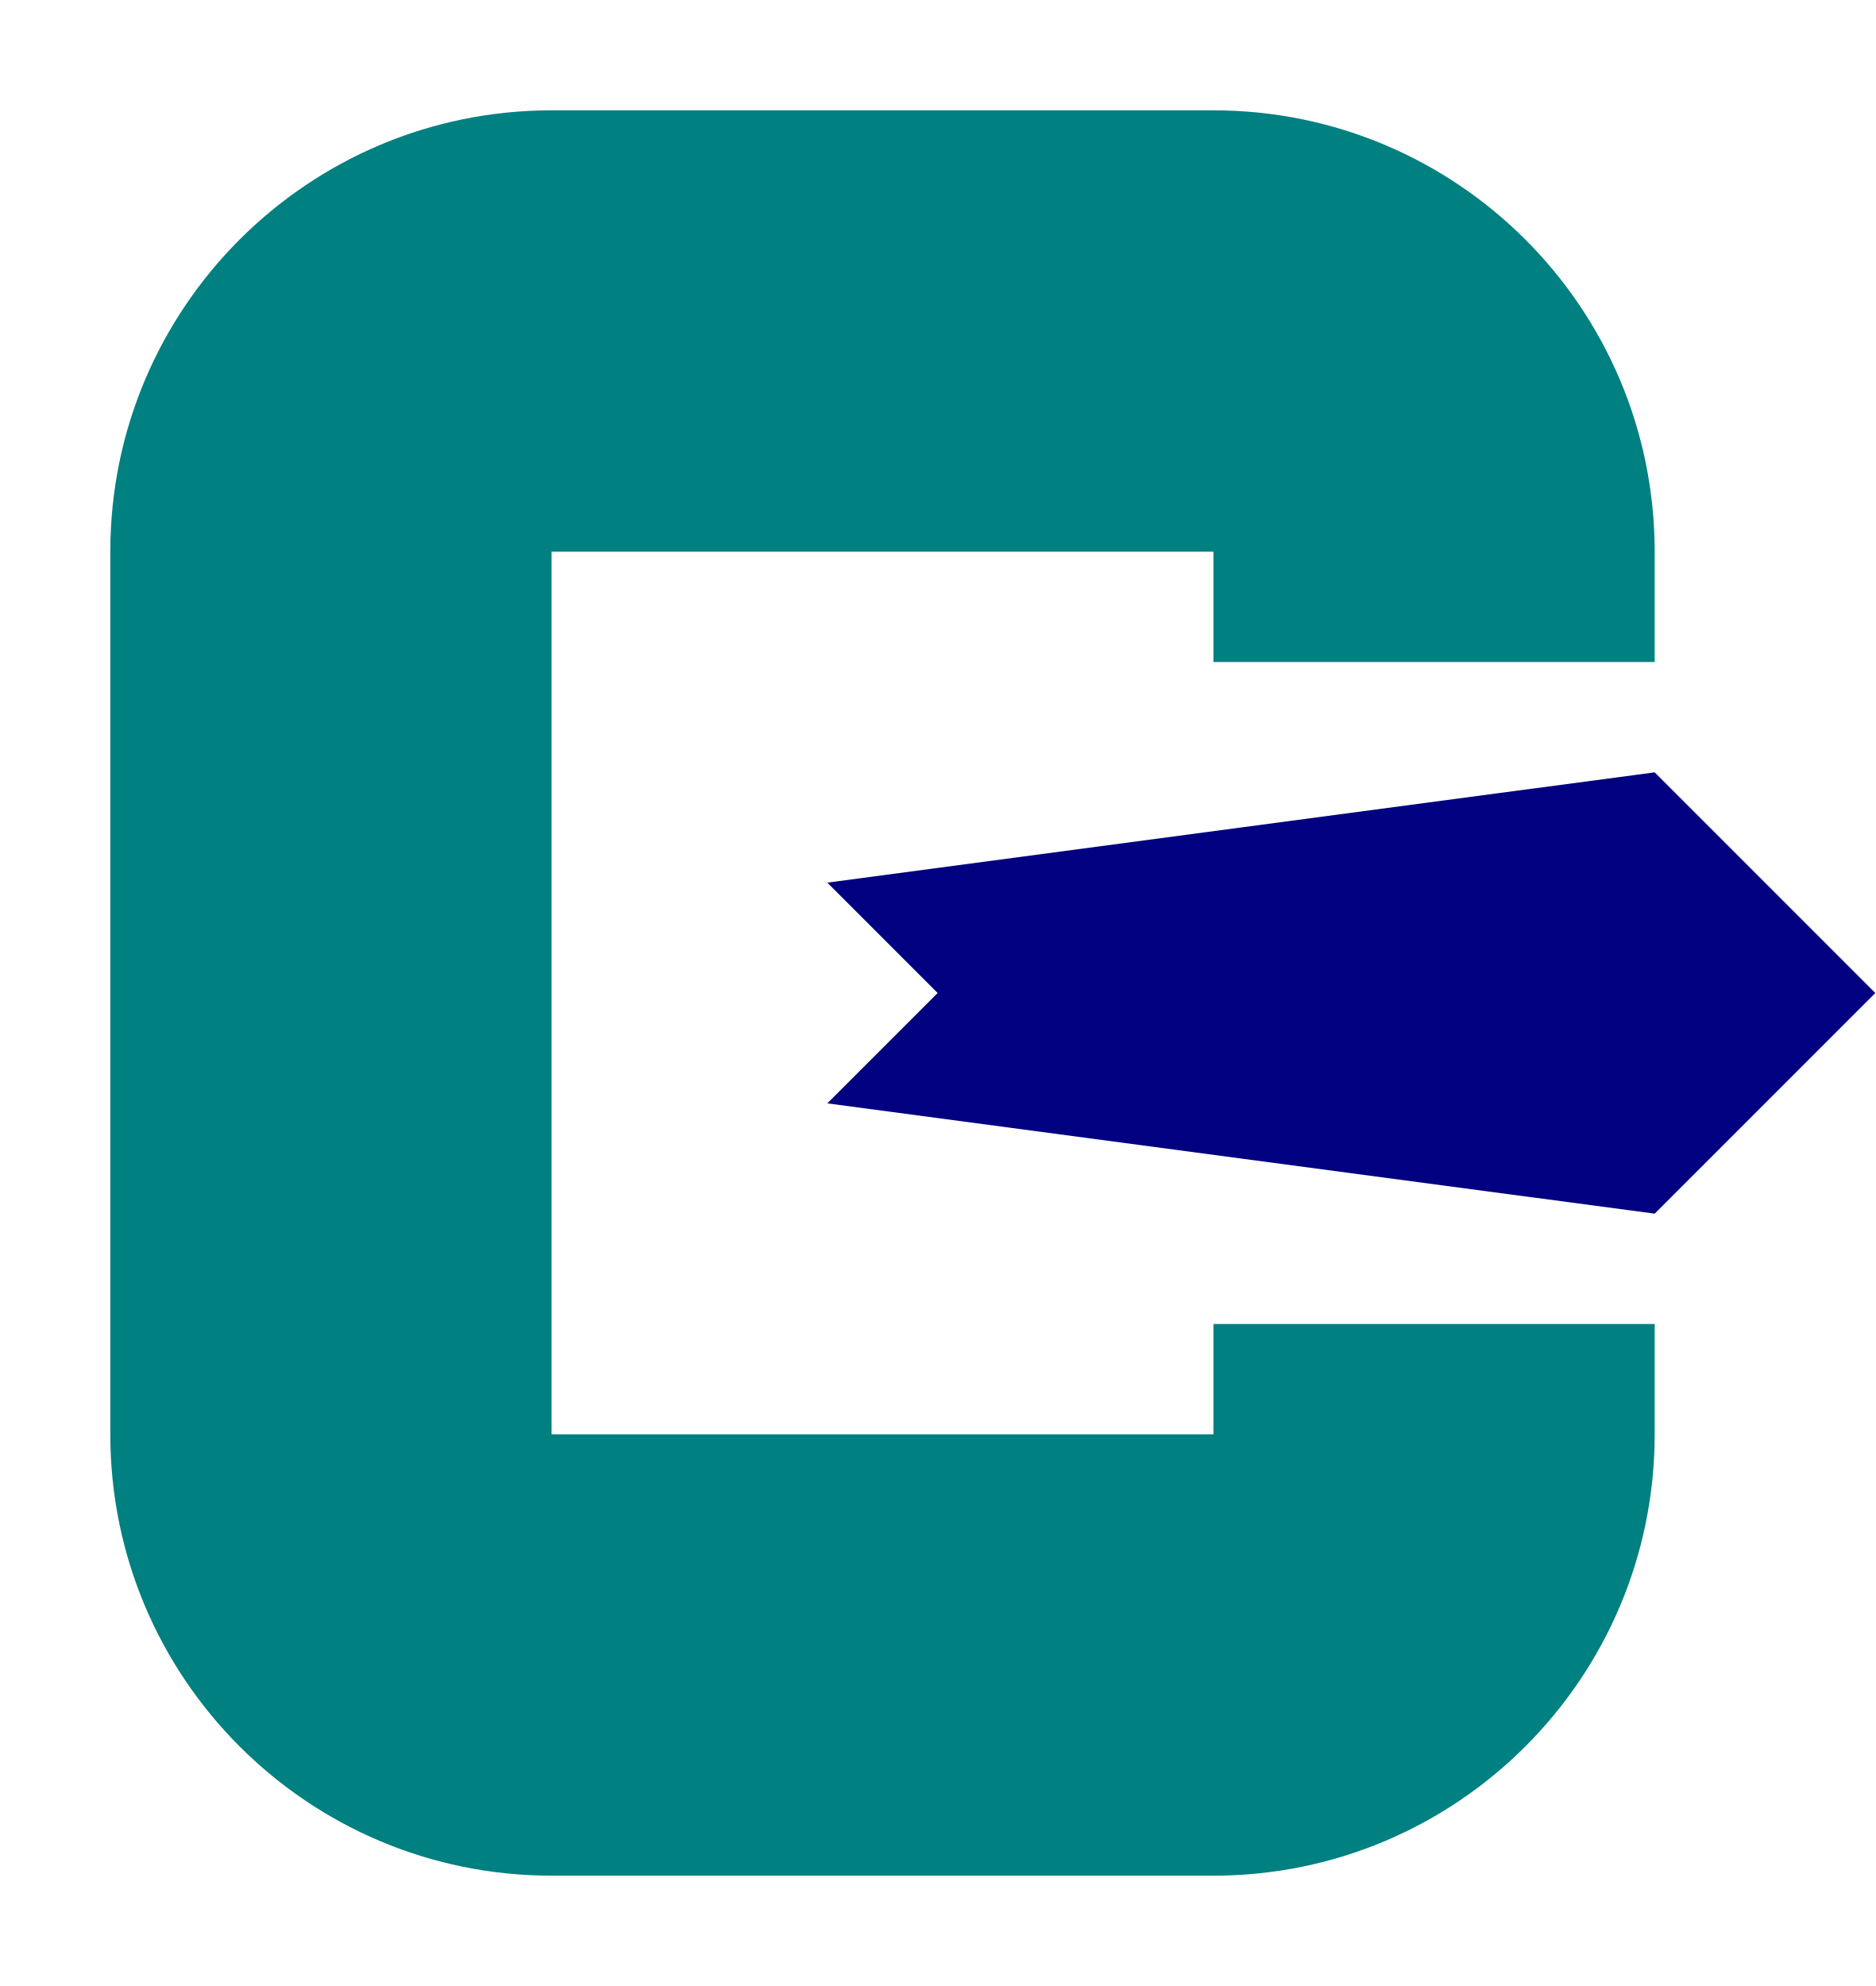
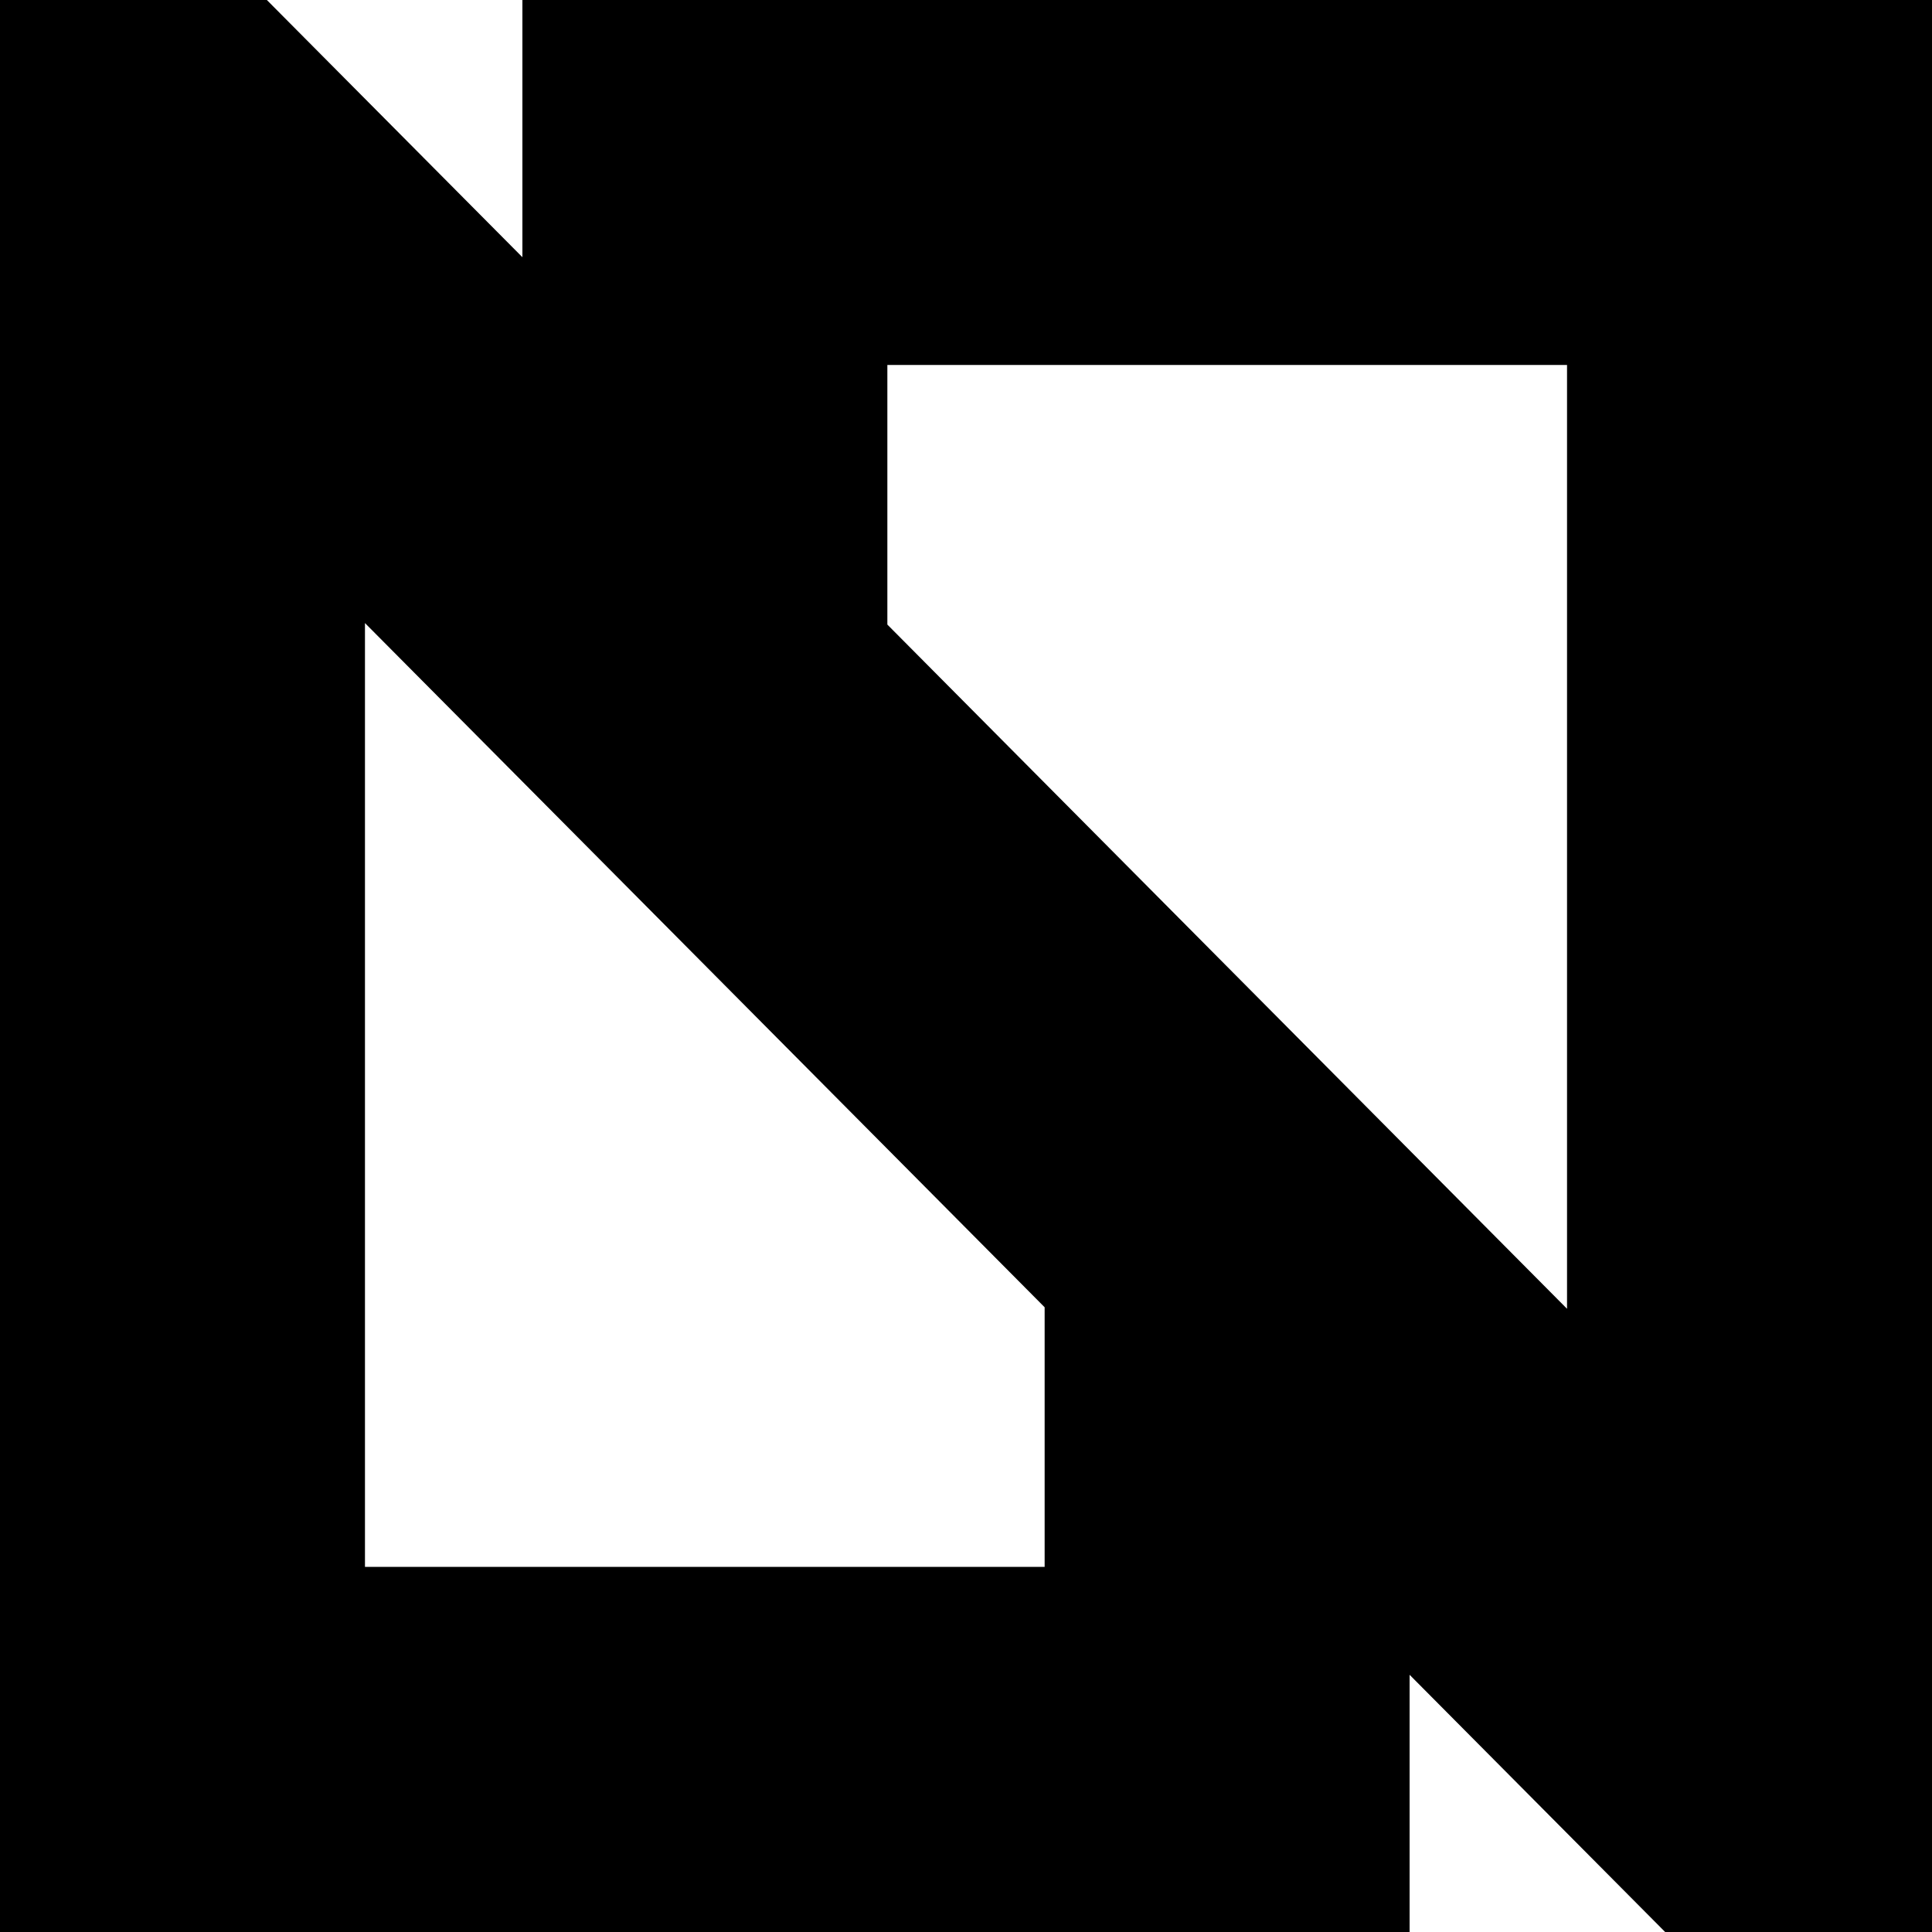
- <svg xmlns="http://www.w3.org/2000/svg" width="136" height="144" version="1.1">
-   <path d="m60 64 60-8 16 16-16 16-60-8 8-8z" style="fill:#000080" />
-   <path d="m40 8c-17.67 0-32 14.33-32 32v64c0 17.67 14.33 32 32 32h48c17.67 0 32-14.33 32-32v-8h-32v8h-48v-64h48v8h32v-8c0-17.67-14.33-32-32-32z" style="fill:#008080" />
+ <svg xmlns="http://www.w3.org/2000/svg" width="128" height="128" version="1.1" viewBox="0 0 128 128">
+   <g>
+     <path d="m0 0v128h93.39v-17.04l16.93 17.04h17.68v-128h-93.39v17.04l-16.93-17.04zm58.79 24.18h45.03v62.53l-45.03-45.33zm-34.61 17.1 45.03 45.33v17.2h-45.03z" />
+   </g>
</svg>
